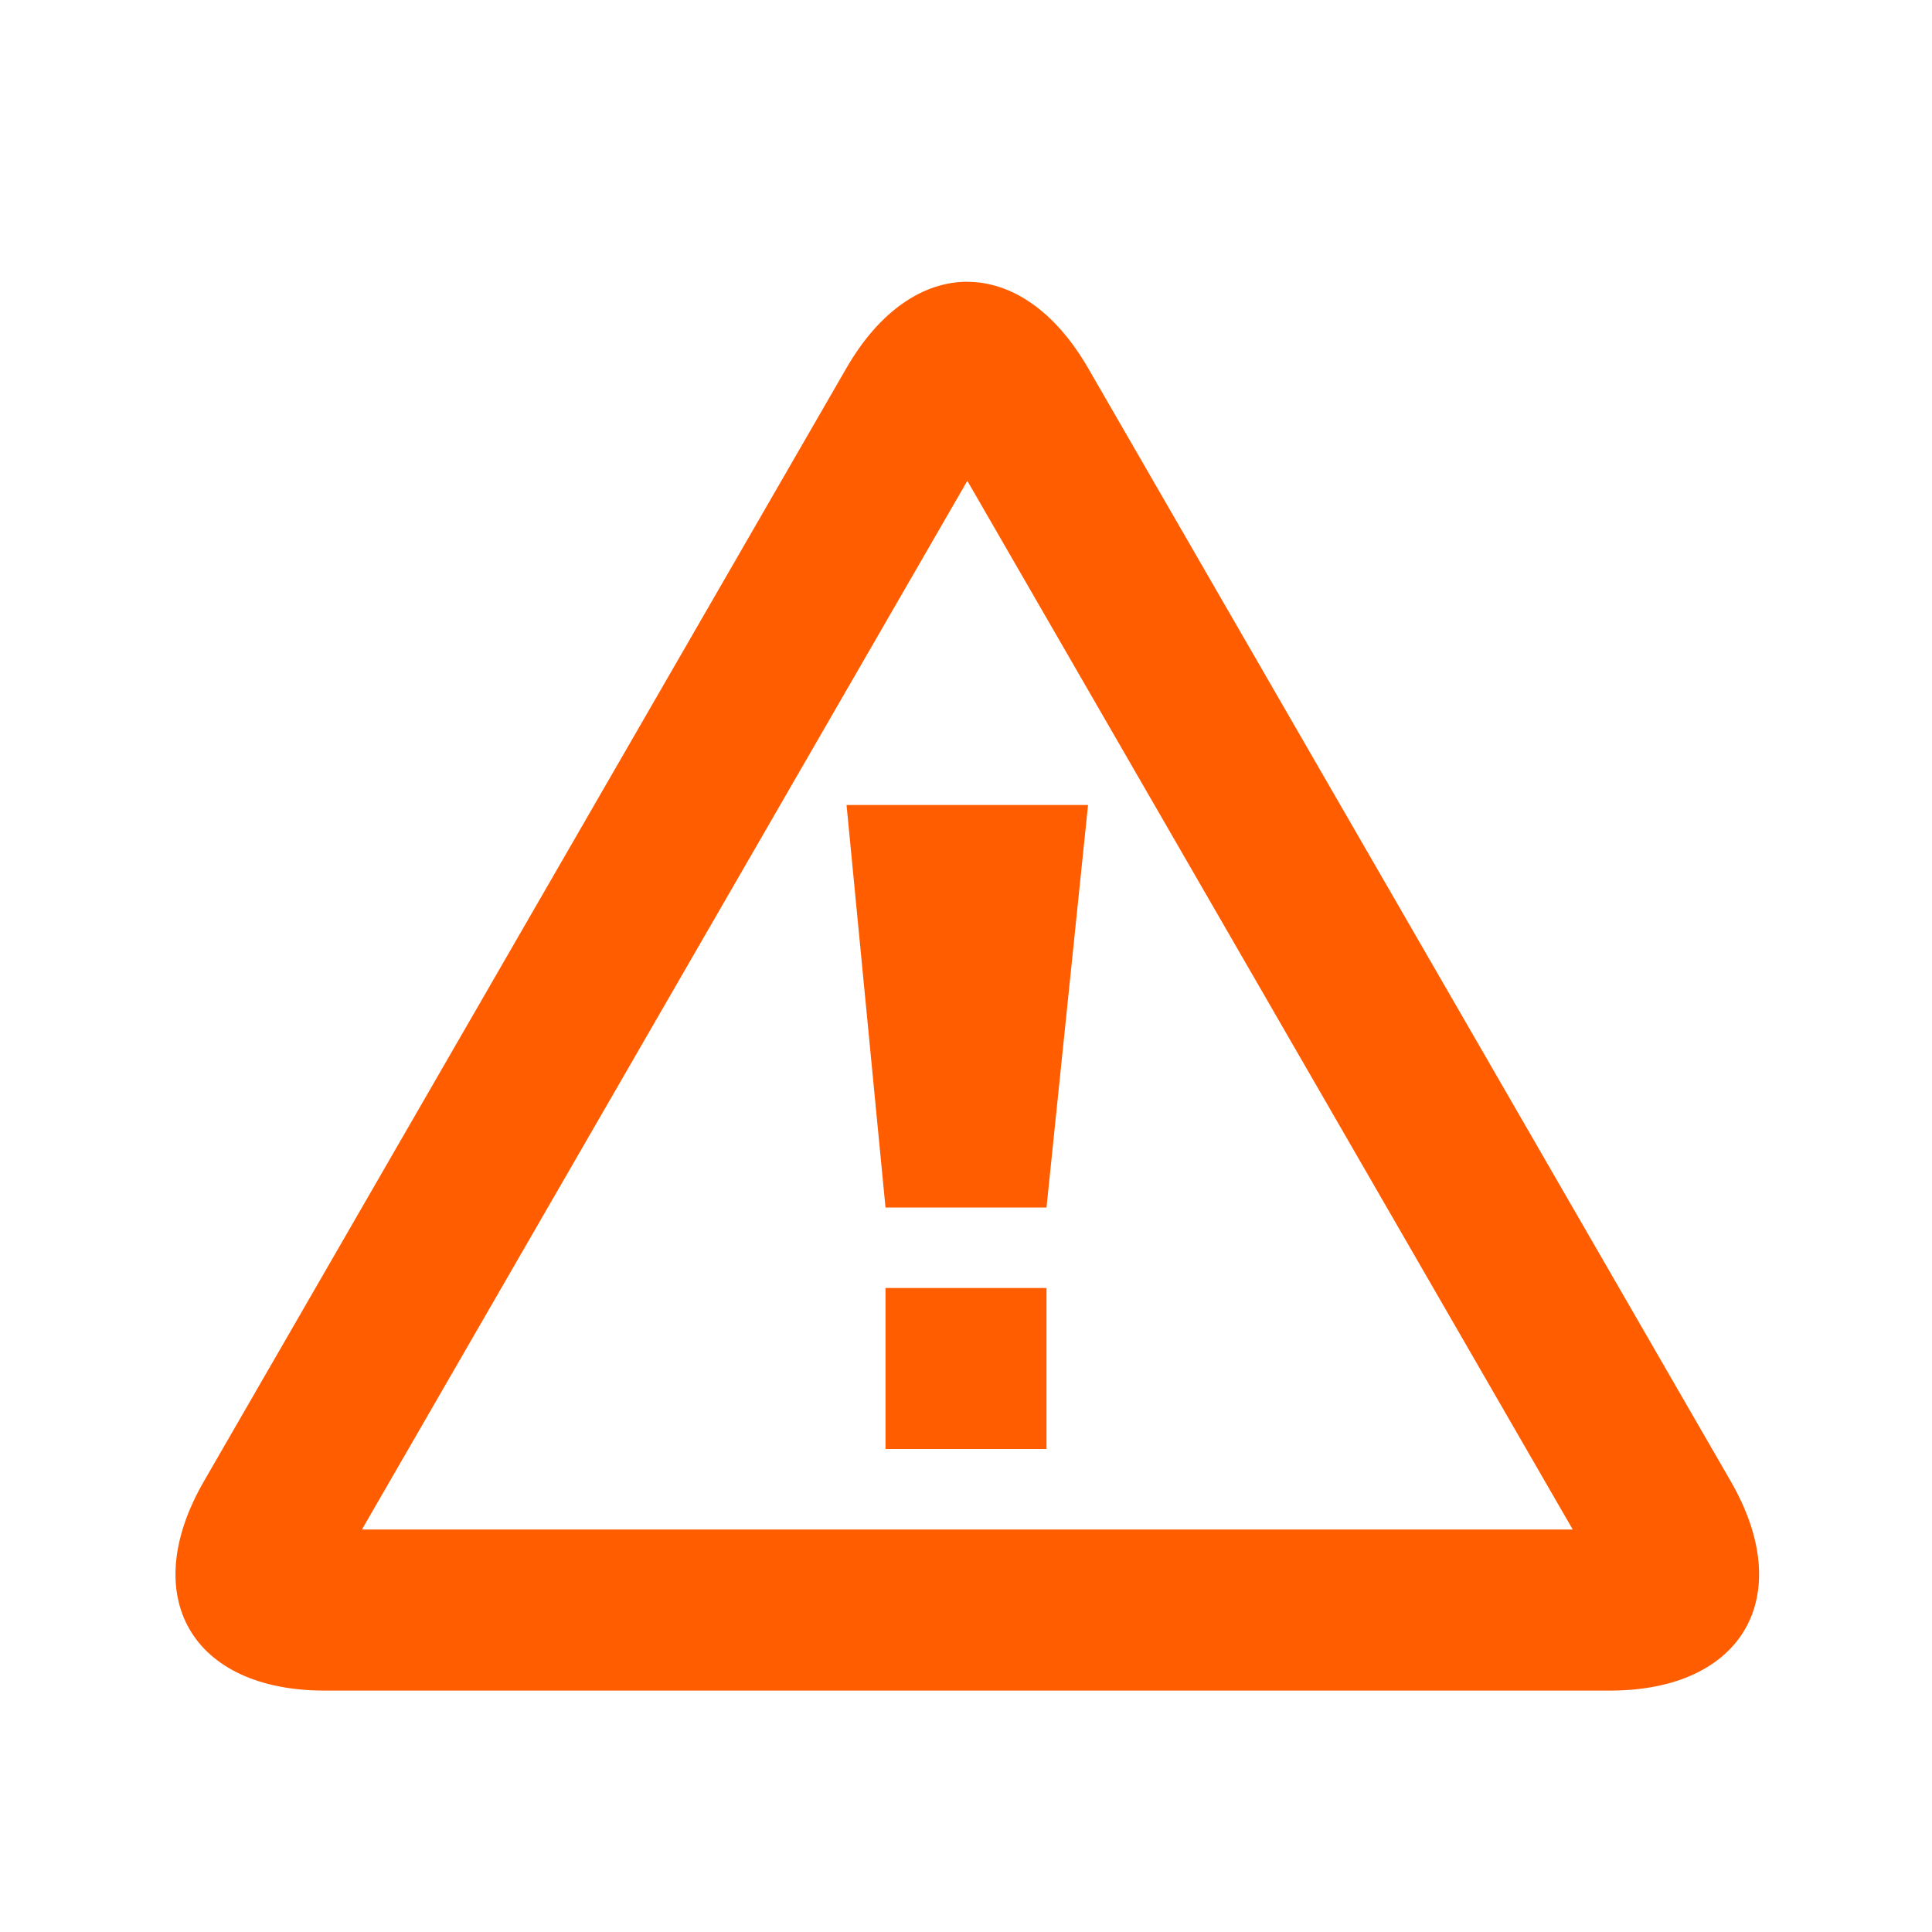
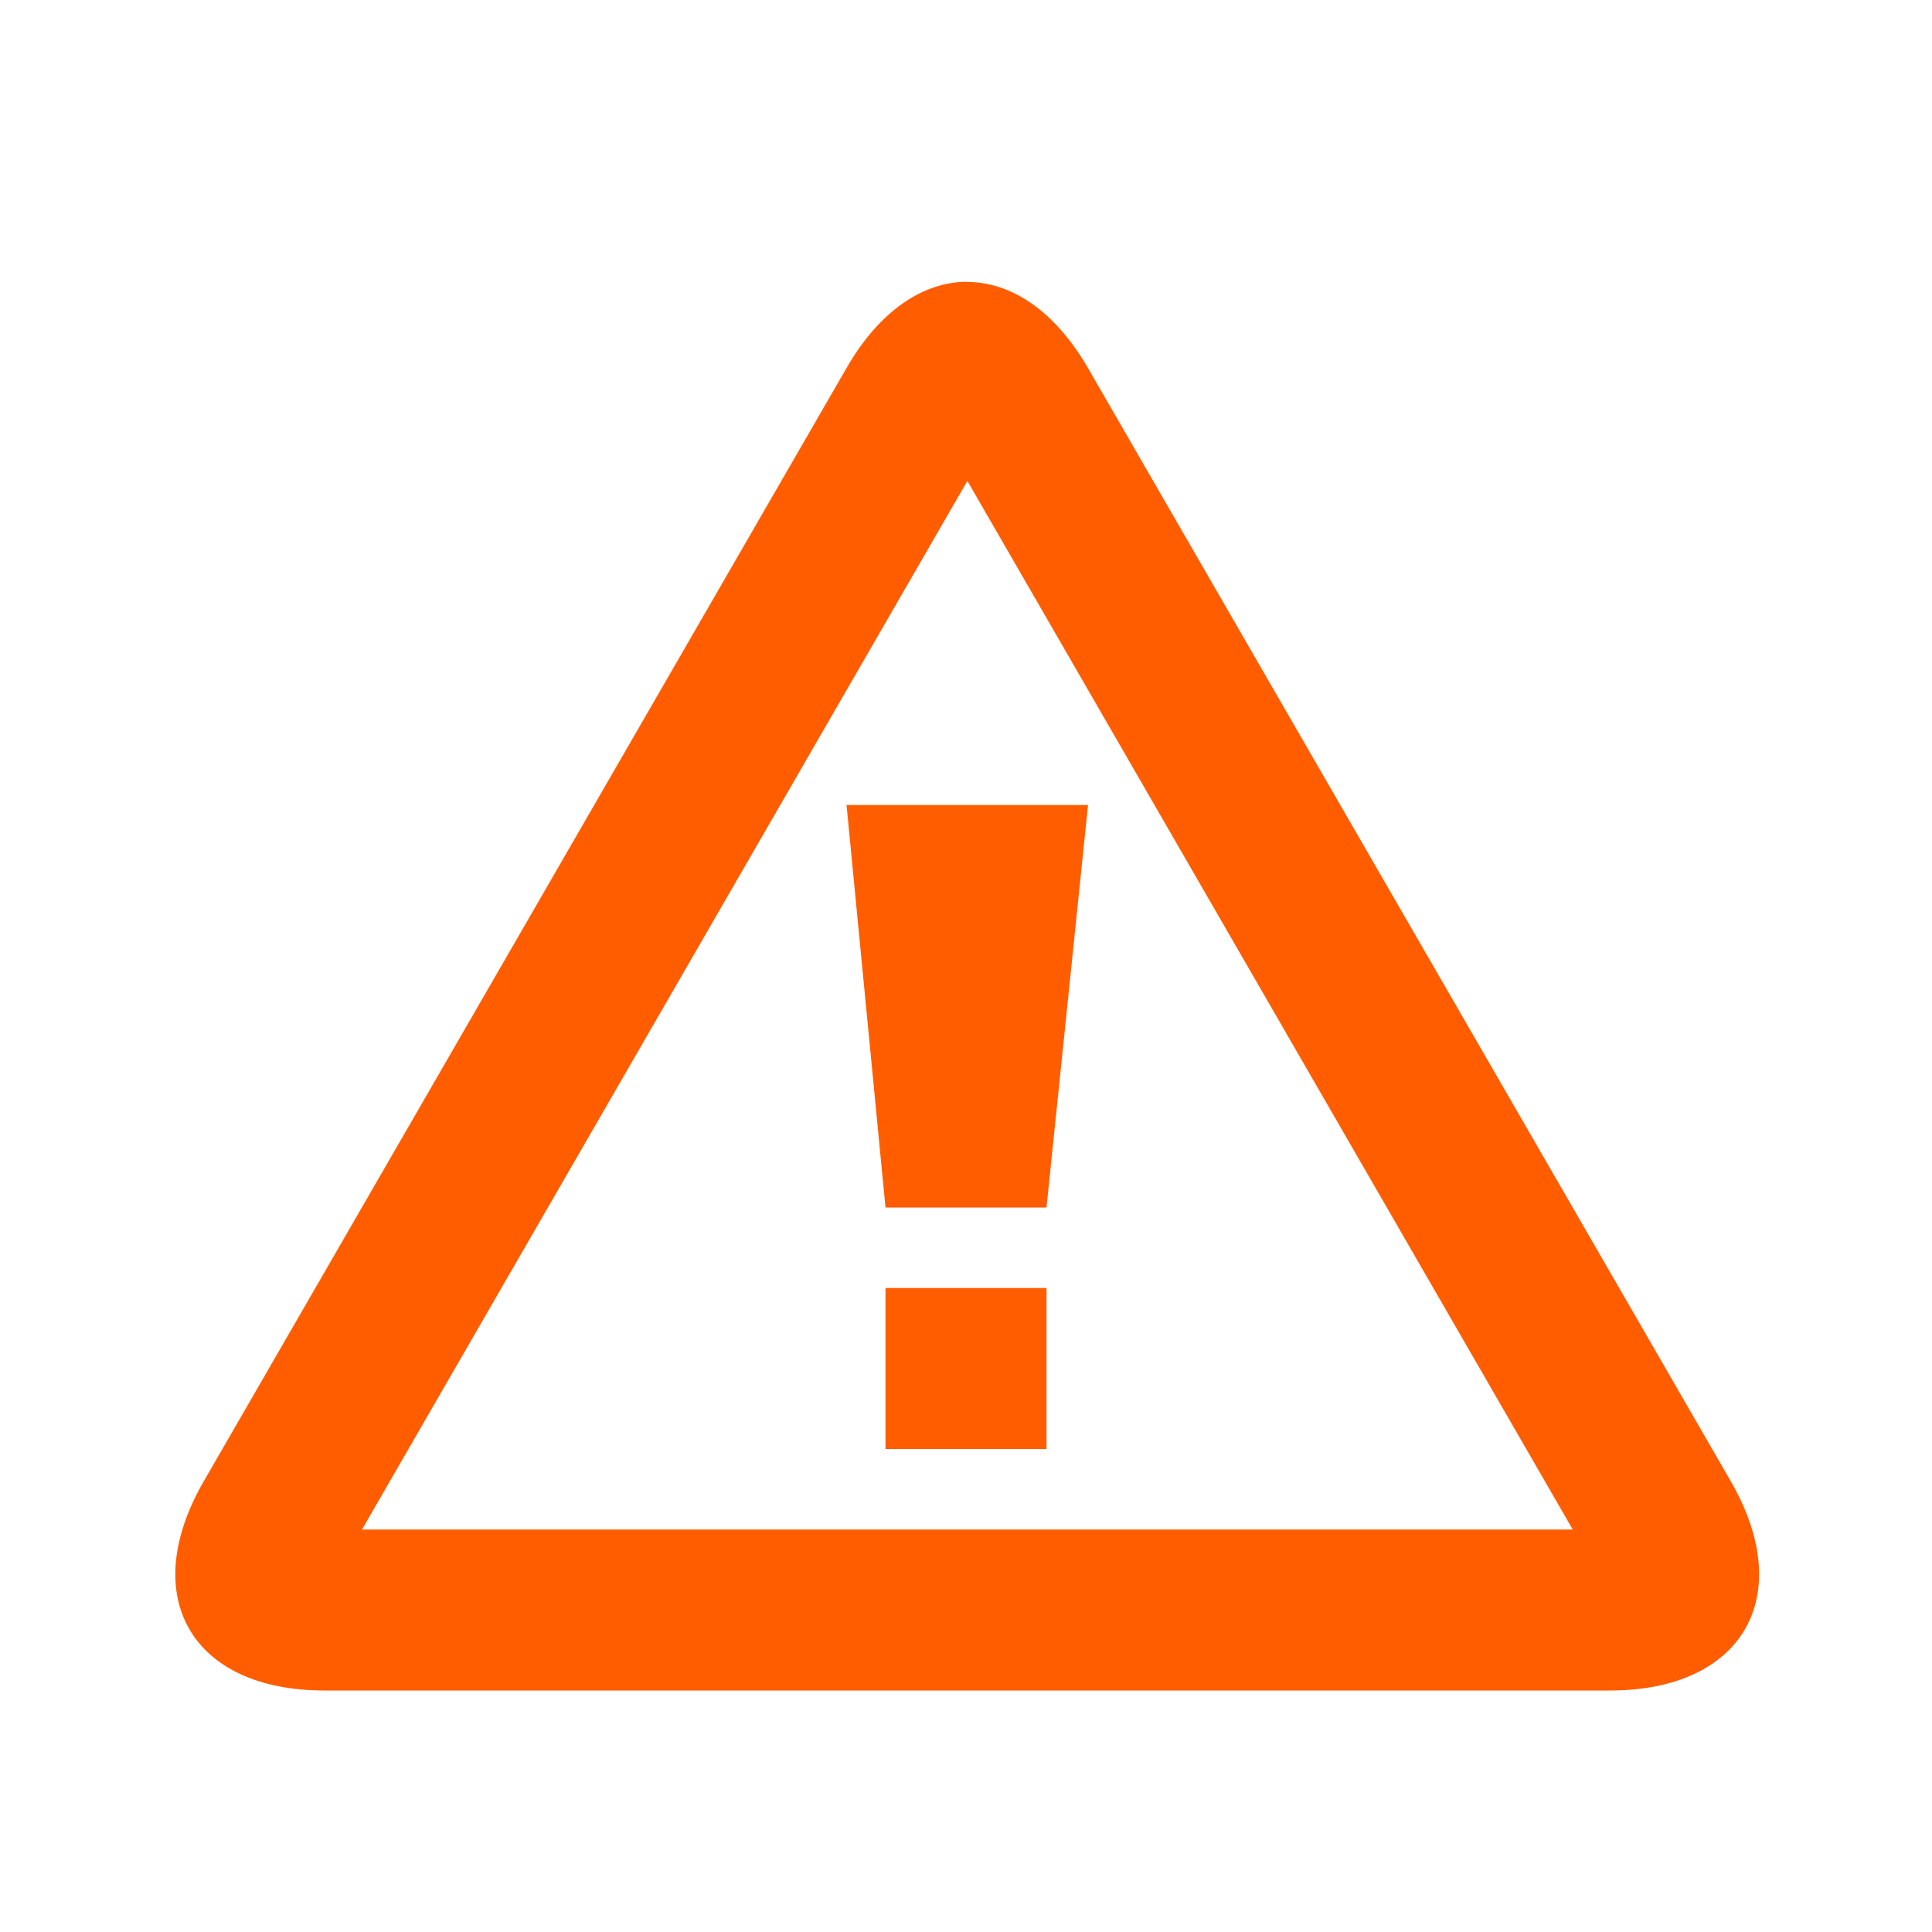
<svg xmlns="http://www.w3.org/2000/svg" width="24" height="24" viewBox="0 0 24 24">
  <style>* { fill: #FF5D00 }</style>
  <g id="alert">
    <path id="point" d="M11 16h2v2h-2z" />
    <path id="stroke" d="M13.516 10h-3L11 15h2z" />
-     <path id="triangle" d="M12.017 5.974L19.537 19H4.496l7.52-13.026m0-2.474c-.544 0-1.088.357-1.5 1.07L2.532 18.403c-.825 1.43-.15 2.598 1.5 2.598H20c1.65 0 2.325-1.17 1.5-2.6L13.517 4.573c-.413-.715-.956-1.072-1.5-1.072z" />
+     <path id="triangle" d="M12.017 5.974L19.537 19H4.497l7.52-13.026m0-2.474c-.545 0-1.09.357-1.5 1.07L2.53 18.403C1.705 19.833 2.38 21 4.03 21H20c1.65 0 2.325-1.17 1.5-2.6L13.517 4.575c-.413-.715-.956-1.072-1.5-1.072z" />
  </g>
</svg>
